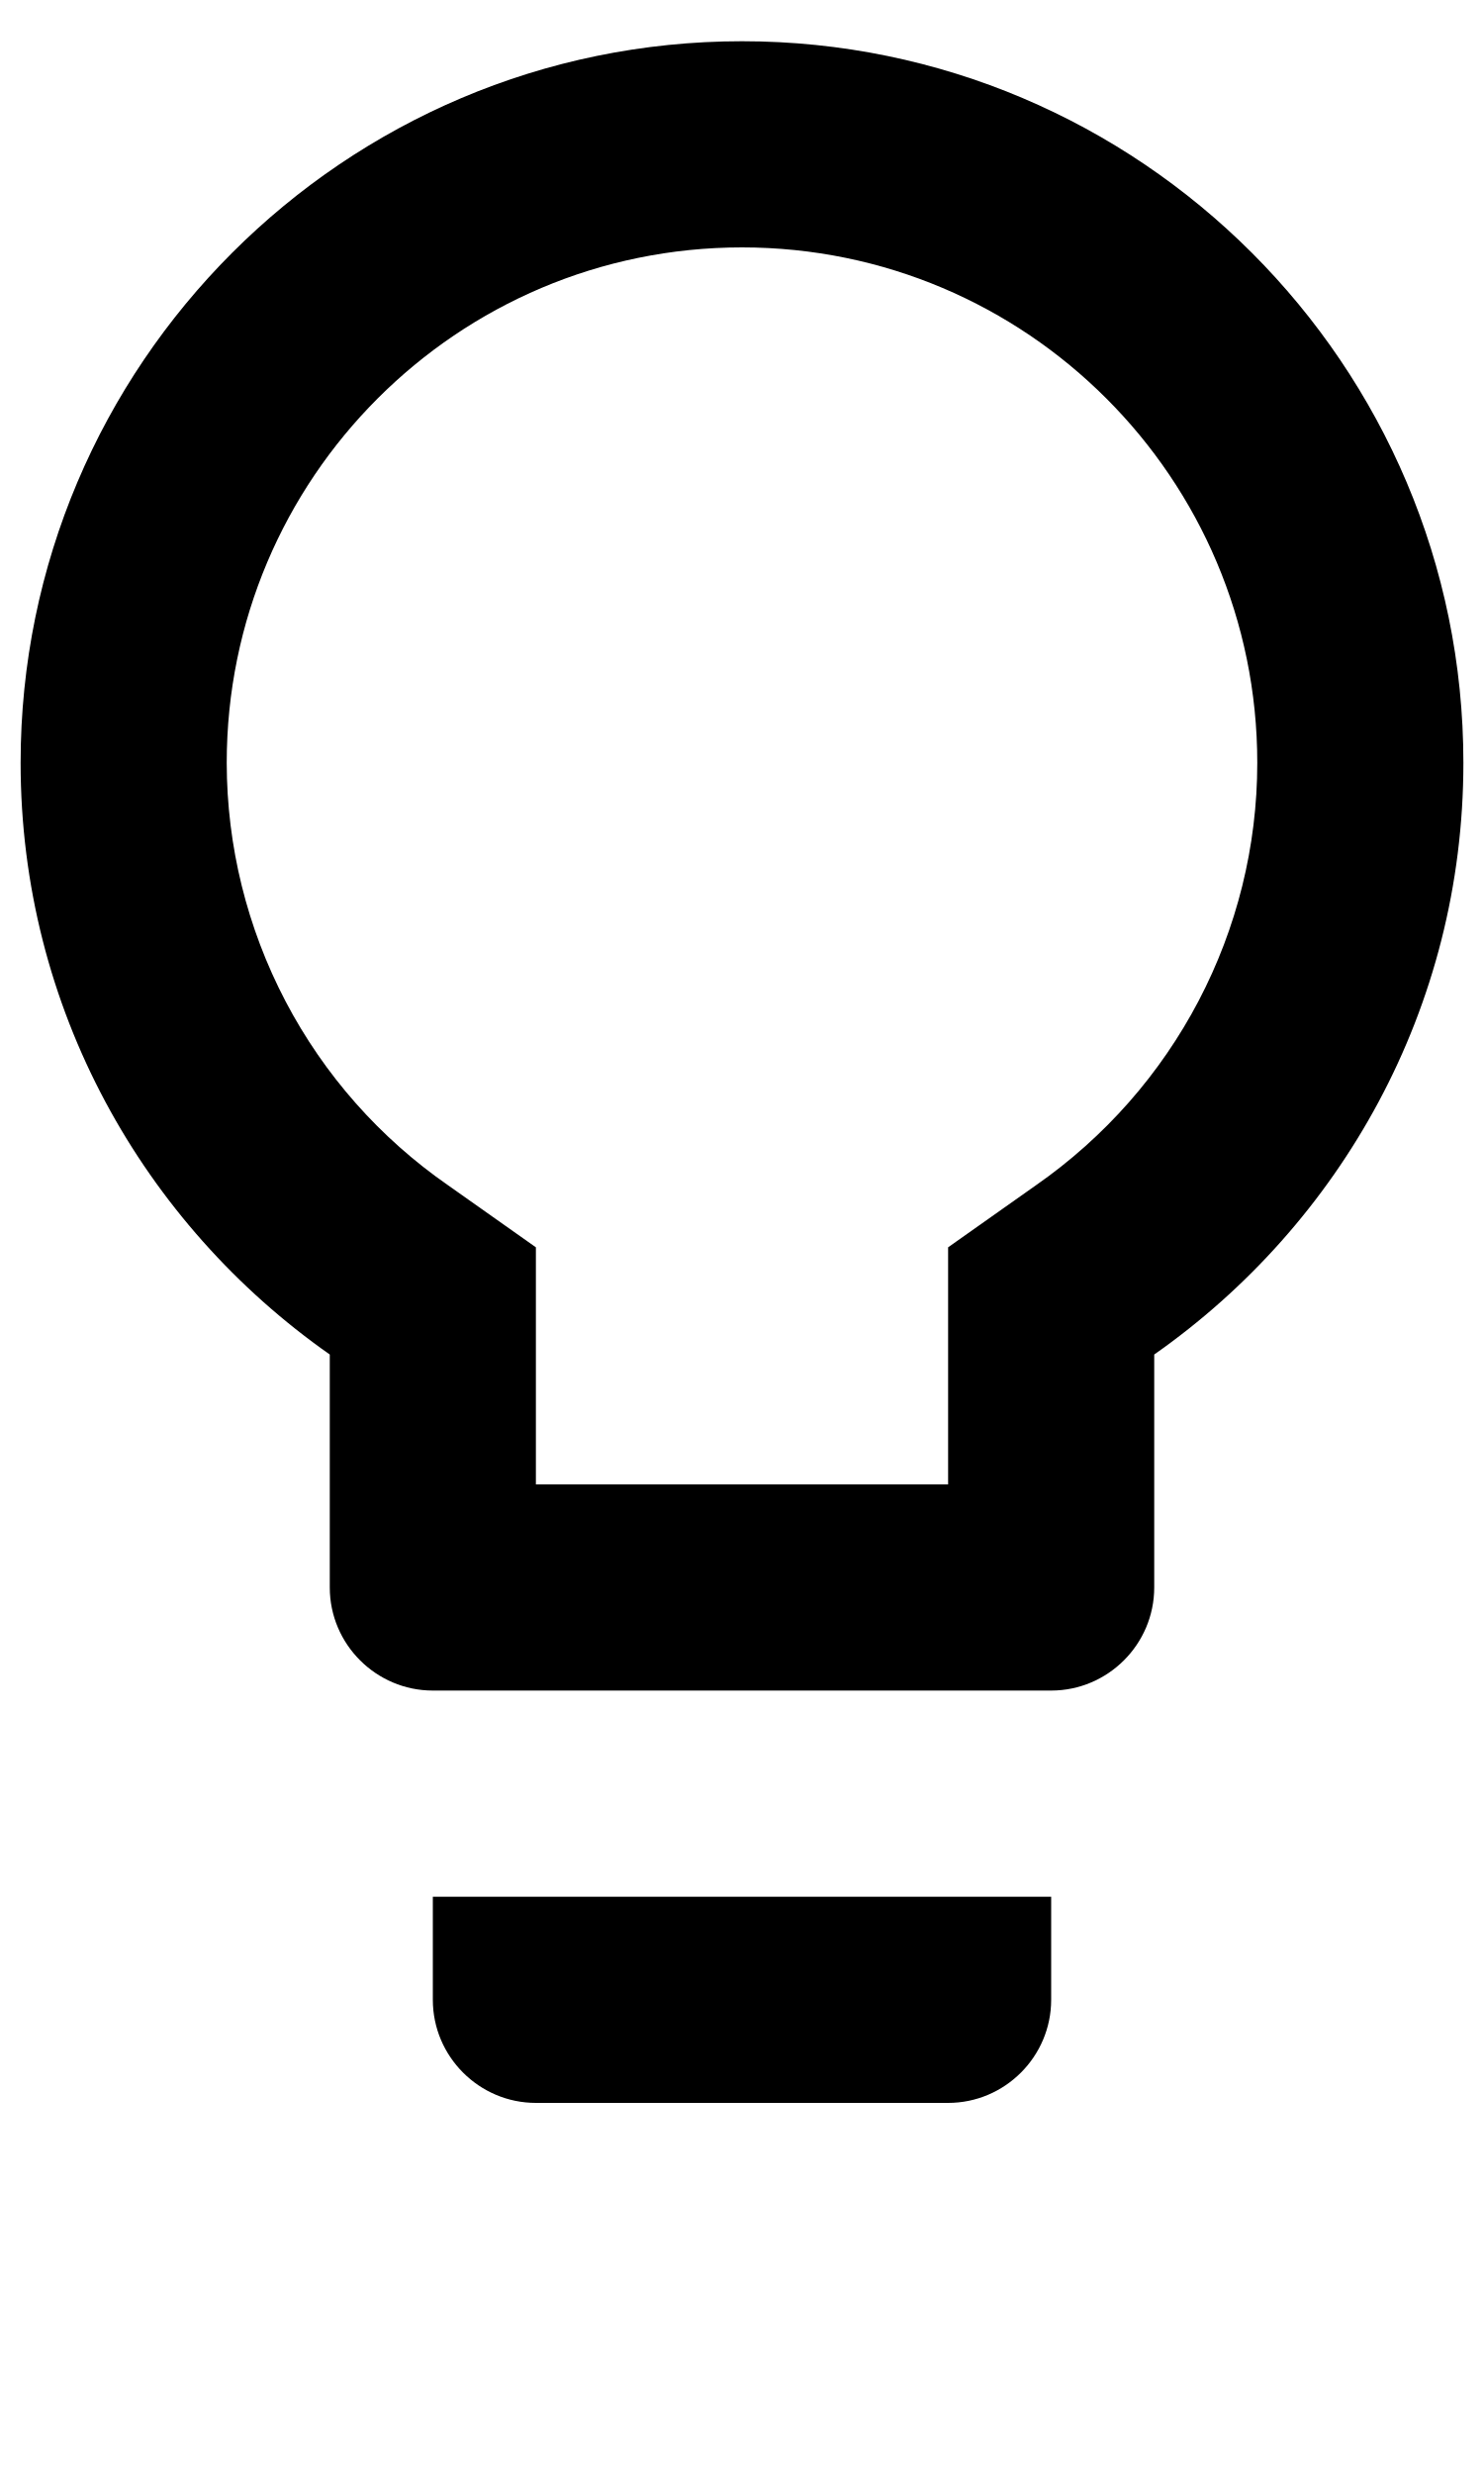
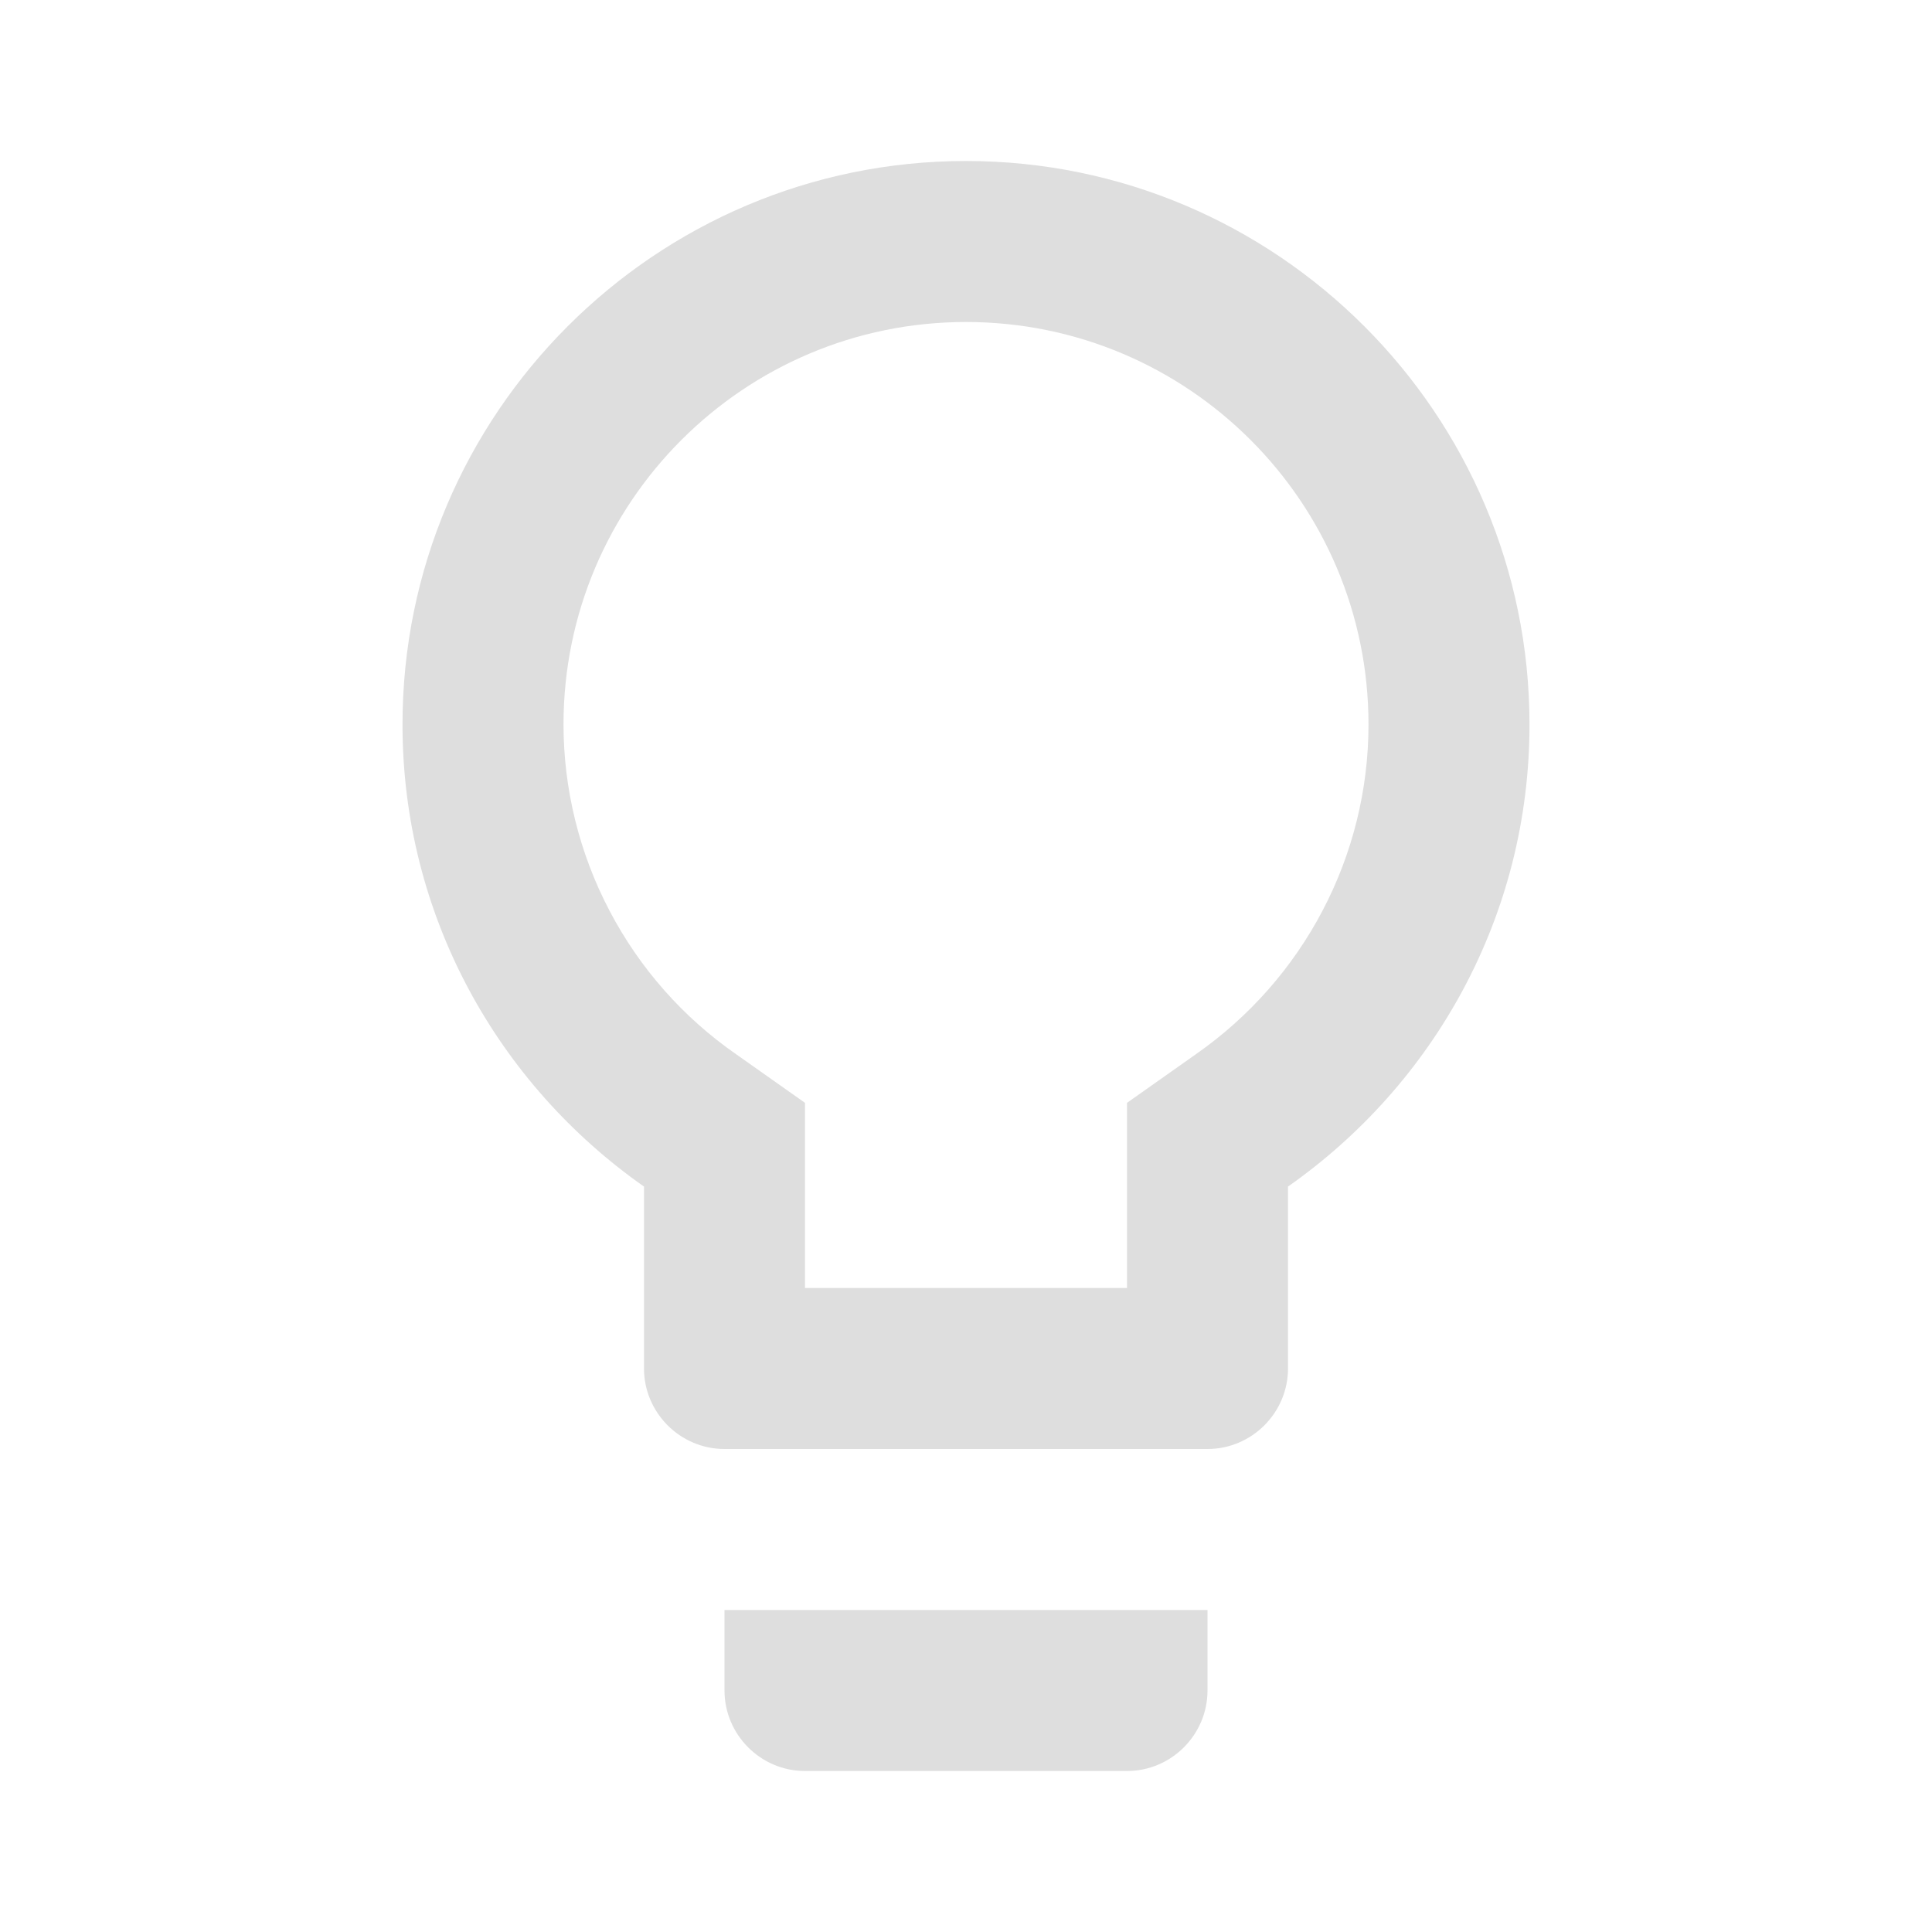
- <svg xmlns="http://www.w3.org/2000/svg" width="18" height="30" viewBox="0 0 18 30" fill="none">
-   <path d="M5.25 24.25C5.25 24.938 5.812 25.5 6.5 25.5H11.5C12.188 25.5 12.75 24.938 12.75 24.25V23H5.25V24.25ZM9 0.5C4.175 0.5 0.25 4.425 0.25 9.25C0.25 12.225 1.738 14.838 4 16.425V19.25C4 19.938 4.562 20.5 5.25 20.5H12.75C13.438 20.5 14 19.938 14 19.25V16.425C16.262 14.838 17.75 12.225 17.75 9.25C17.75 4.425 13.825 0.5 9 0.5ZM12.562 14.375L11.5 15.125V18H6.5V15.125L5.438 14.375C4.609 13.801 3.932 13.035 3.464 12.143C2.996 11.25 2.751 10.258 2.75 9.25C2.75 5.8 5.55 3 9 3C12.45 3 15.25 5.8 15.25 9.25C15.25 11.287 14.25 13.2 12.562 14.375Z" fill="black" />
+ <svg xmlns="http://www.w3.org/2000/svg" width="24" height="24" viewBox="0 0 24 24" fill="none">
+   <path d="M9 21C9 21.55 9.45 22 10 22H14C14.55 22 15 21.55 15 21V20H9V21ZM12 2C8.14 2 5 5.14 5 9C5 11.38 6.19 13.47 8 14.74V17C8 17.55 8.45 18 9 18H15C15.55 18 16 17.55 16 17V14.74C17.81 13.47 19 11.38 19 9C19 5.14 15.86 2 12 2ZM14.85 13.1L14 13.7V16H10V13.7L9.15 13.1C8.487 12.641 7.946 12.028 7.572 11.314C7.197 10.6 7.001 9.806 7 9C7 6.24 9.24 4 12 4C14.76 4 17 6.24 17 9C17 10.63 16.2 12.16 14.85 13.1Z" fill="#dedede" />
</svg>
